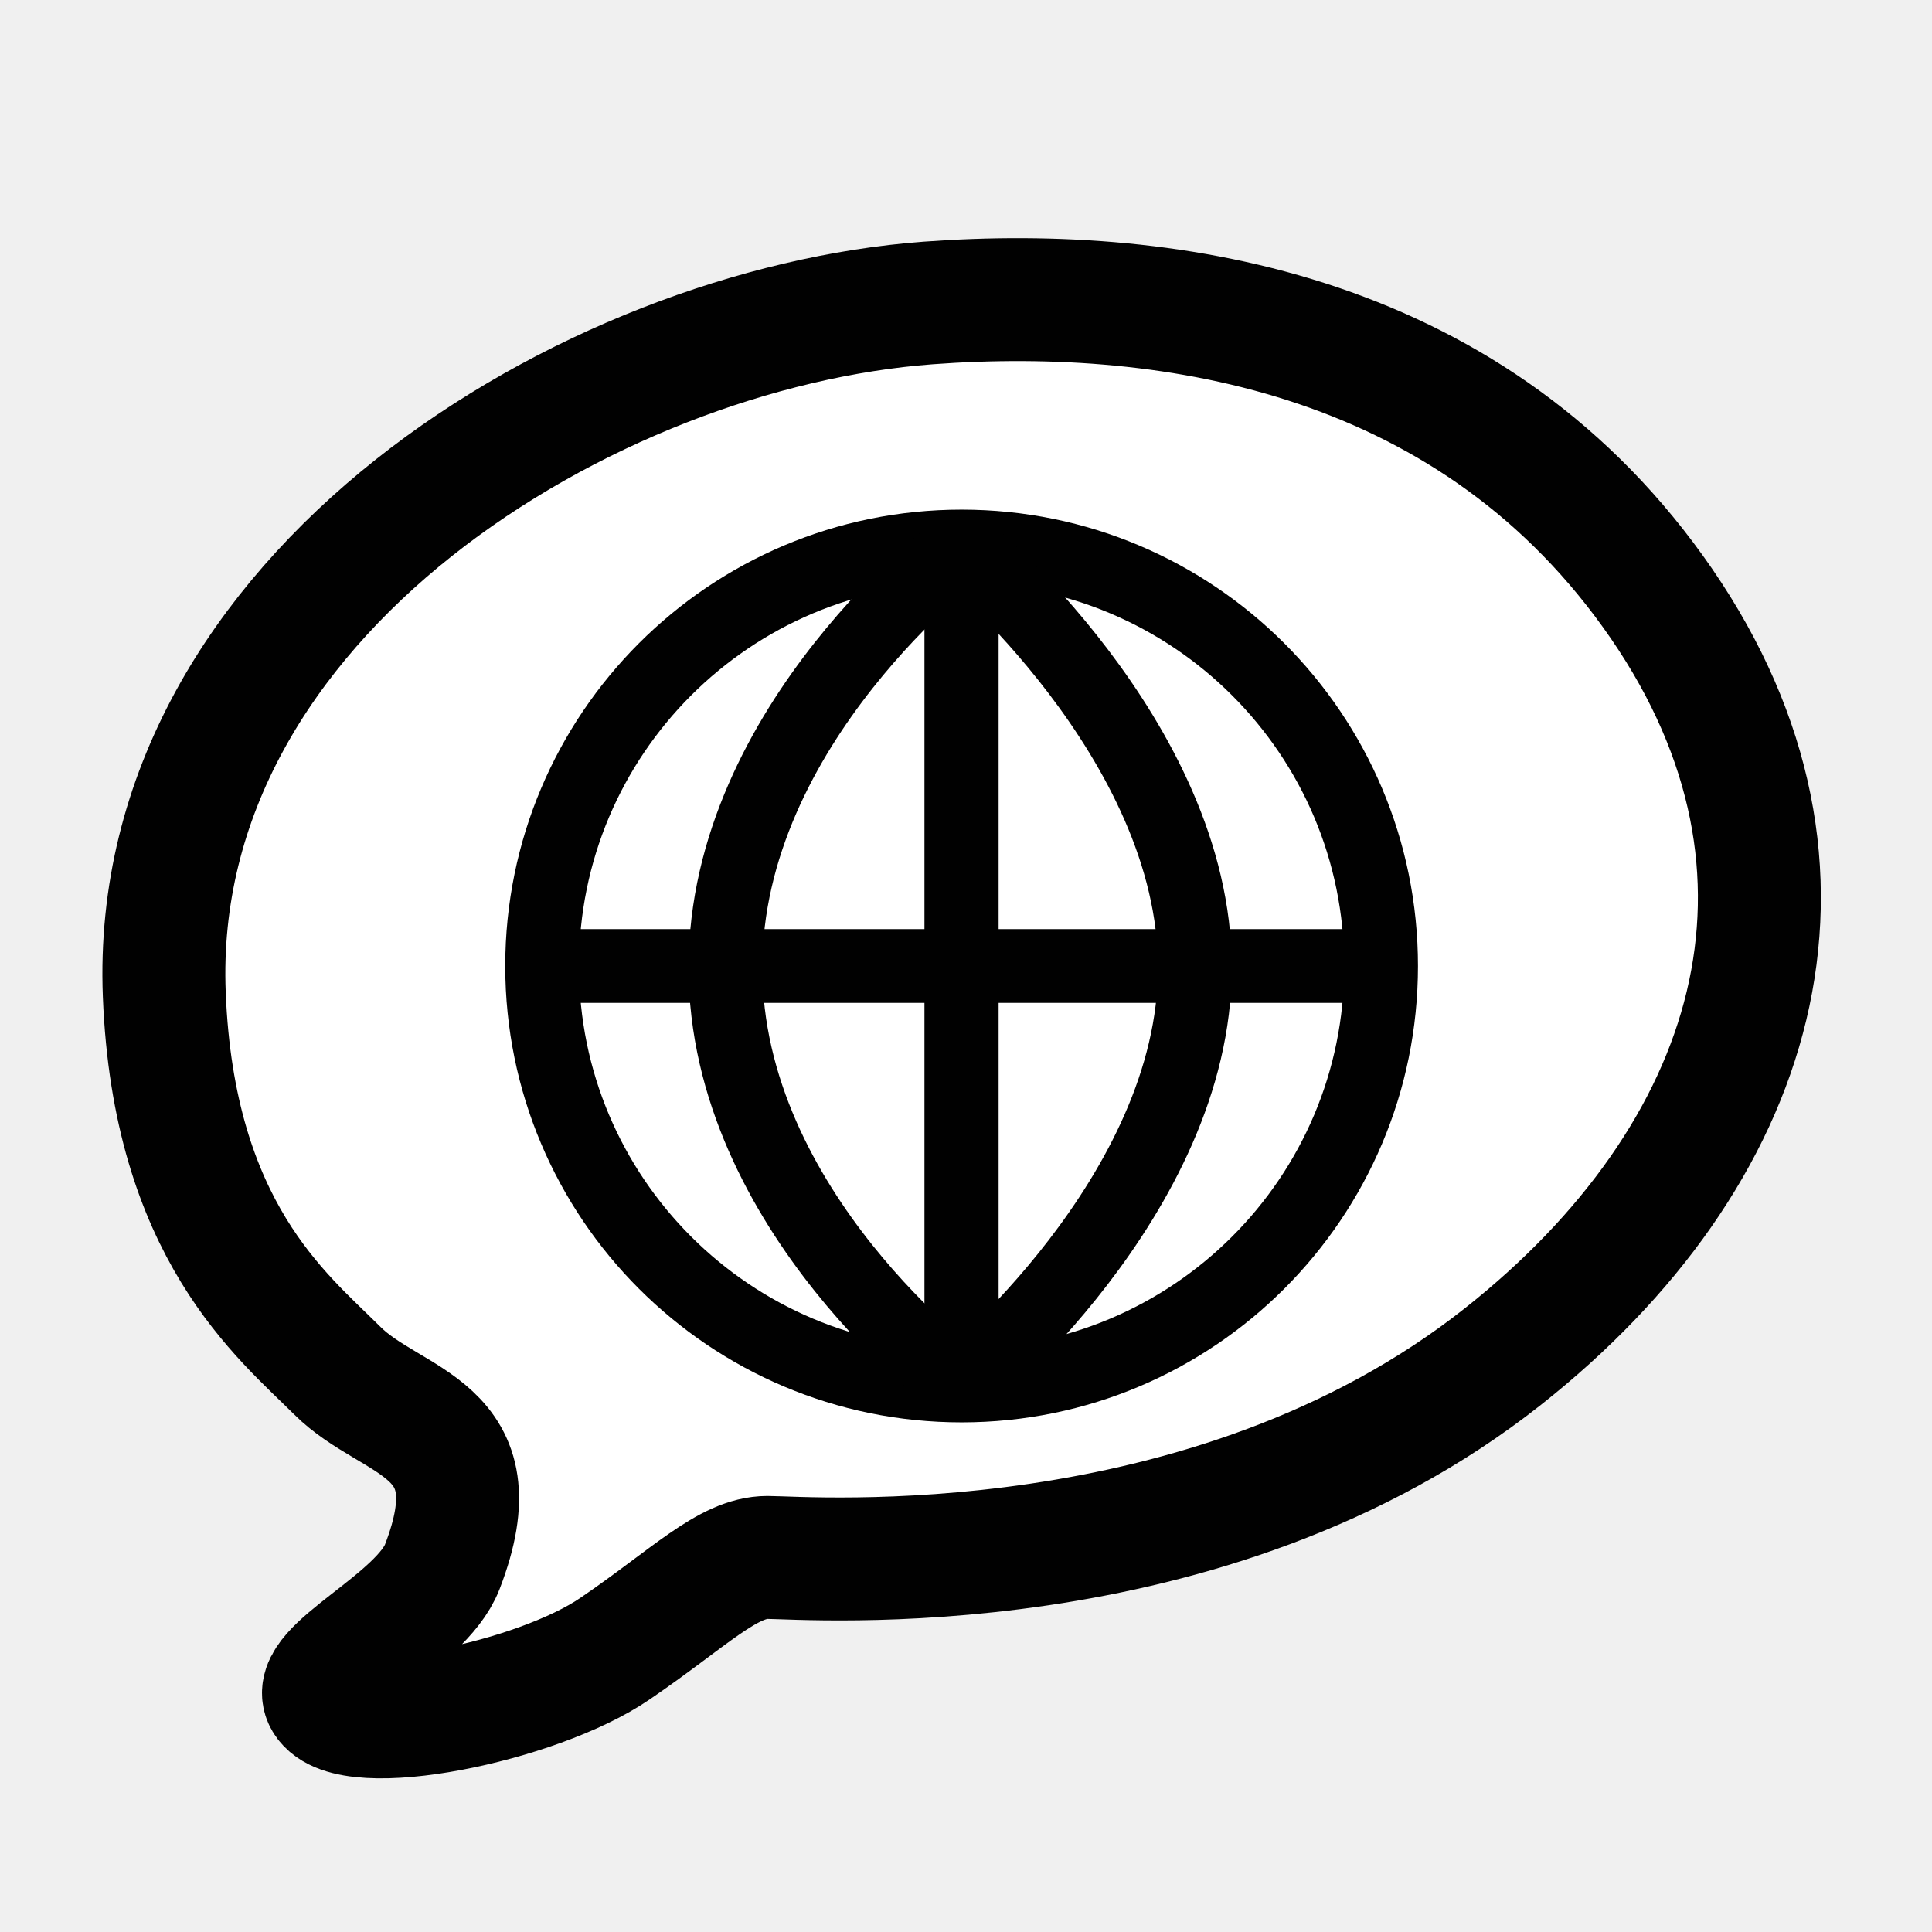
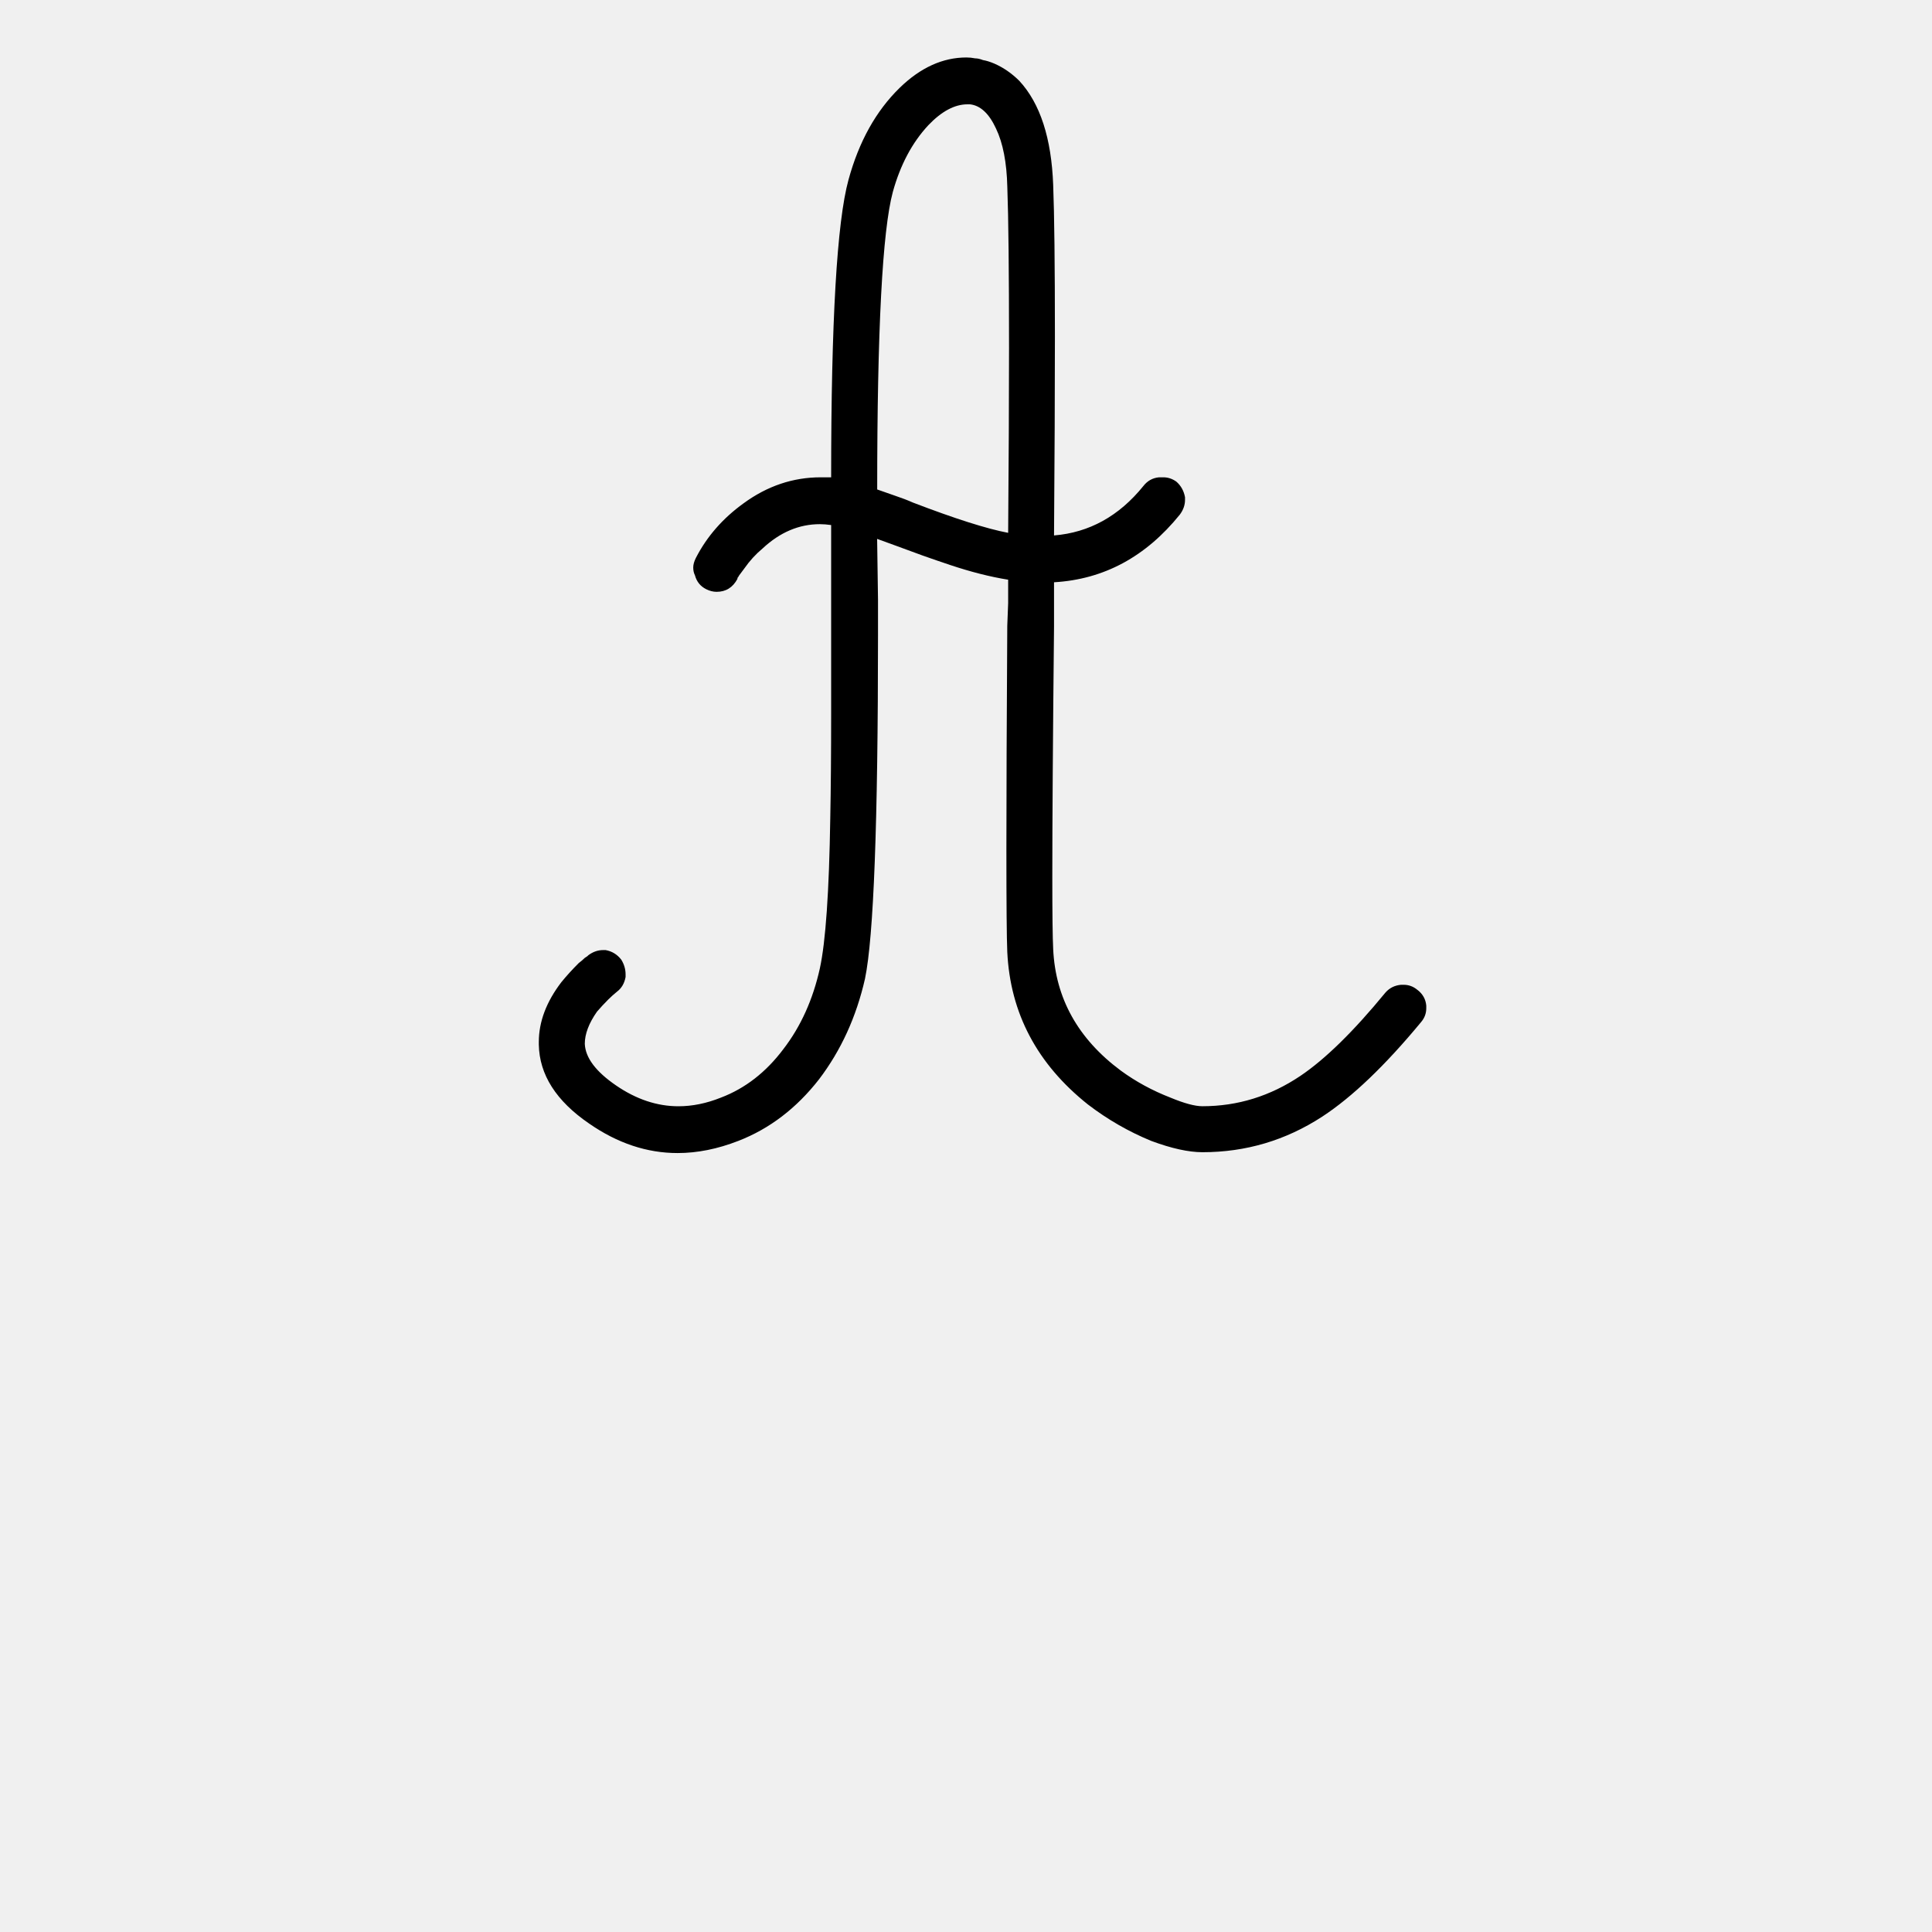
- <svg xmlns="http://www.w3.org/2000/svg" enable-background="new 0 0 55 55" height="55px" version="1.1" viewBox="0 0 55 55" width="55px" x="0px" xml:space="preserve" y="0px">
-   <g display="block" id="activity-helloworld">
-     <path d="M9.263,48.396c0.682,1.152,6.027,0.059,8.246-1.463   c2.102-1.432,3.207-2.596,4.336-2.596c1.133,0,12.54,0.92,20.935-5.715c7.225-5.707,9.773-13.788,4.52-21.437   c-5.252-7.644-13.832-9.08-20.878-8.56C16.806,9.342,4.224,16.91,4.677,28.313c0.264,6.711,3.357,9.143,4.922,10.703   c1.562,1.566,4.545,1.566,2.992,5.588C11.981,46.183,8.753,47.522,9.263,48.396z" display="inline" fill="#FFFFFF" stroke="#010101" stroke-width="3.5" />
-   </g>
-   <circle cx="27.375" cy="27.5" r="19.903" transform="matrix(0.6,0,0,0.6,10.95,11)" id="circle4" fill="#FFFFFF" stroke="#010101" stroke-width="3.5" display="inline" />
-   <g transform="matrix(0.6,0,0,0.6,10.95,11)" id="g6" style="display:inline">
-     <path d="m 27.376,7.598 c 0,0 -11.205,8.394 -11.205,19.976 0,11.583 11.205,19.829 11.205,19.829" id="path8" fill="#FFFFFF" stroke="#010101" stroke-width="3.5" />
-     <path d="m 27.376,7.598 c 0,0 11.066,9.141 11.066,19.976 0,10.839 -11.066,19.829 -11.066,19.829" id="path10" fill="#FFFFFF" stroke="#010101" stroke-width="3.5" />
-     <line x1="27.376" x2="27.376" y1="7.598" y2="47.402" id="line12" fill="#FFFFFF" stroke="#010101" stroke-width="3.5" />
-     <line x1="27.376" x2="27.376" y1="7.598" y2="47.402" id="line14" fill="#FFFFFF" stroke="#010101" stroke-width="3.5" />
-     <line x1="27.376" x2="27.376" y1="7.598" y2="47.402" id="line16" fill="#FFFFFF" stroke="#010101" stroke-width="3.5" />
-     <line x1="7.472" x2="47.278" y1="27.5" y2="27.5" id="line18" fill="#FFFFFF" stroke="#010101" stroke-width="3.5" />
+ <svg xmlns="http://www.w3.org/2000/svg" width="55mm" height="55mm" viewBox="0 0 55 55" version="1.1" id="svg8">
+   <defs id="defs2" />
+   <g id="layer1" transform="translate(0,-242)">
+     <g style="font-style:normal;font-variant:normal;font-weight:normal;font-stretch:normal;font-size:63.5px;line-height:125%;font-family:Graphecrit;-inkscape-font-specification:Graphecrit;letter-spacing:0px;word-spacing:0px;fill:#000000;fill-opacity:1;stroke:none;stroke-width:1px;stroke-linecap:butt;stroke-linejoin:miter;stroke-opacity:1" id="text6642">
+       <path d="m 25.984,256.305 q 1.803,0.691 2.716,0.864 0.025,-3.062 0.025,-5.26 0,-3.284 -0.049,-4.593 -0.025,-1.037 -0.321,-1.655 -0.296,-0.642 -0.741,-0.691 l -0.074,0 q -0.543,0 -1.111,0.593 -0.691,0.741 -1.012,1.901 -0.445,1.655 -0.445,8.47 l 0.494,0.173 q 0.296,0.099 0.519,0.198 z m 14.372,13.878 q 0.222,0.173 0.247,0.445 l 0,0.074 q 0,0.222 -0.148,0.395 -1.531,1.852 -2.815,2.692 -1.556,1.012 -3.408,1.012 -0.593,0 -1.457,-0.321 -0.963,-0.395 -1.803,-1.037 -2.173,-1.729 -2.297,-4.346 -0.025,-0.593 -0.025,-2.914 0,-2.321 0.025,-6.371 l 0.025,-0.642 0,-0.667 q -0.766,-0.123 -1.655,-0.42 -0.37,-0.123 -0.79,-0.272 -0.272,-0.099 -0.741,-0.272 l -0.272,-0.099 -0.272,-0.099 0.025,1.729 0,1.012 q 0,8.001 -0.37,9.779 -0.37,1.63 -1.309,2.865 -0.963,1.235 -2.297,1.753 -0.889,0.346 -1.729,0.346 -1.309,0 -2.519,-0.84 -1.408,-0.963 -1.432,-2.247 l 0,-0.074 q 0,-0.864 0.642,-1.704 0.222,-0.272 0.494,-0.543 0.099,-0.074 0.173,-0.148 l 0.074,-0.049 0.025,-0.025 q 0.198,-0.148 0.42,-0.148 l 0.074,0 q 0.272,0.049 0.445,0.272 0.123,0.198 0.123,0.42 l 0,0.074 q -0.049,0.272 -0.247,0.42 -0.123,0.099 -0.247,0.222 -0.173,0.173 -0.321,0.346 -0.346,0.494 -0.346,0.914 0.025,0.593 0.889,1.185 0.864,0.593 1.778,0.593 0.593,0 1.21,-0.247 1.037,-0.395 1.778,-1.383 0.741,-0.963 1.037,-2.297 0.247,-1.136 0.296,-4.272 0.025,-1.235 0.025,-2.988 l 0,-5.359 q -0.173,-0.025 -0.321,-0.025 -0.889,0 -1.63,0.691 -0.296,0.247 -0.519,0.568 -0.074,0.099 -0.148,0.198 -0.025,0.049 -0.049,0.074 l 0,0.025 q -0.198,0.37 -0.593,0.37 -0.148,0 -0.296,-0.074 -0.247,-0.123 -0.321,-0.395 -0.049,-0.099 -0.049,-0.222 0,-0.123 0.074,-0.272 0.469,-0.914 1.358,-1.556 1.012,-0.741 2.198,-0.741 l 0.296,0 q 0,-6.668 0.494,-8.47 0.445,-1.63 1.457,-2.618 0.889,-0.864 1.901,-0.864 0.123,0 0.247,0.025 0.099,0 0.222,0.049 0.148,0.025 0.321,0.099 0.395,0.173 0.716,0.494 0.889,0.963 0.963,2.963 0.049,1.259 0.049,4.322 0,2.321 -0.025,5.655 1.506,-0.123 2.544,-1.408 0.173,-0.222 0.445,-0.247 l 0.123,0 q 0.198,0 0.37,0.123 0.198,0.173 0.247,0.445 l 0,0.074 q 0,0.222 -0.148,0.42 -1.457,1.803 -3.581,1.926 l 0,1.259 q -0.049,4.791 -0.049,7.137 0,1.556 0.025,2.05 0.099,2.099 1.926,3.457 0.642,0.469 1.408,0.766 0.593,0.247 0.914,0.247 1.506,0 2.79,-0.864 1.062,-0.716 2.42,-2.371 0.173,-0.198 0.445,-0.222 l 0.074,0 q 0.222,0 0.395,0.148 z" style="font-size:49.389px" id="path7417" />
+     </g>
  </g>
</svg>
